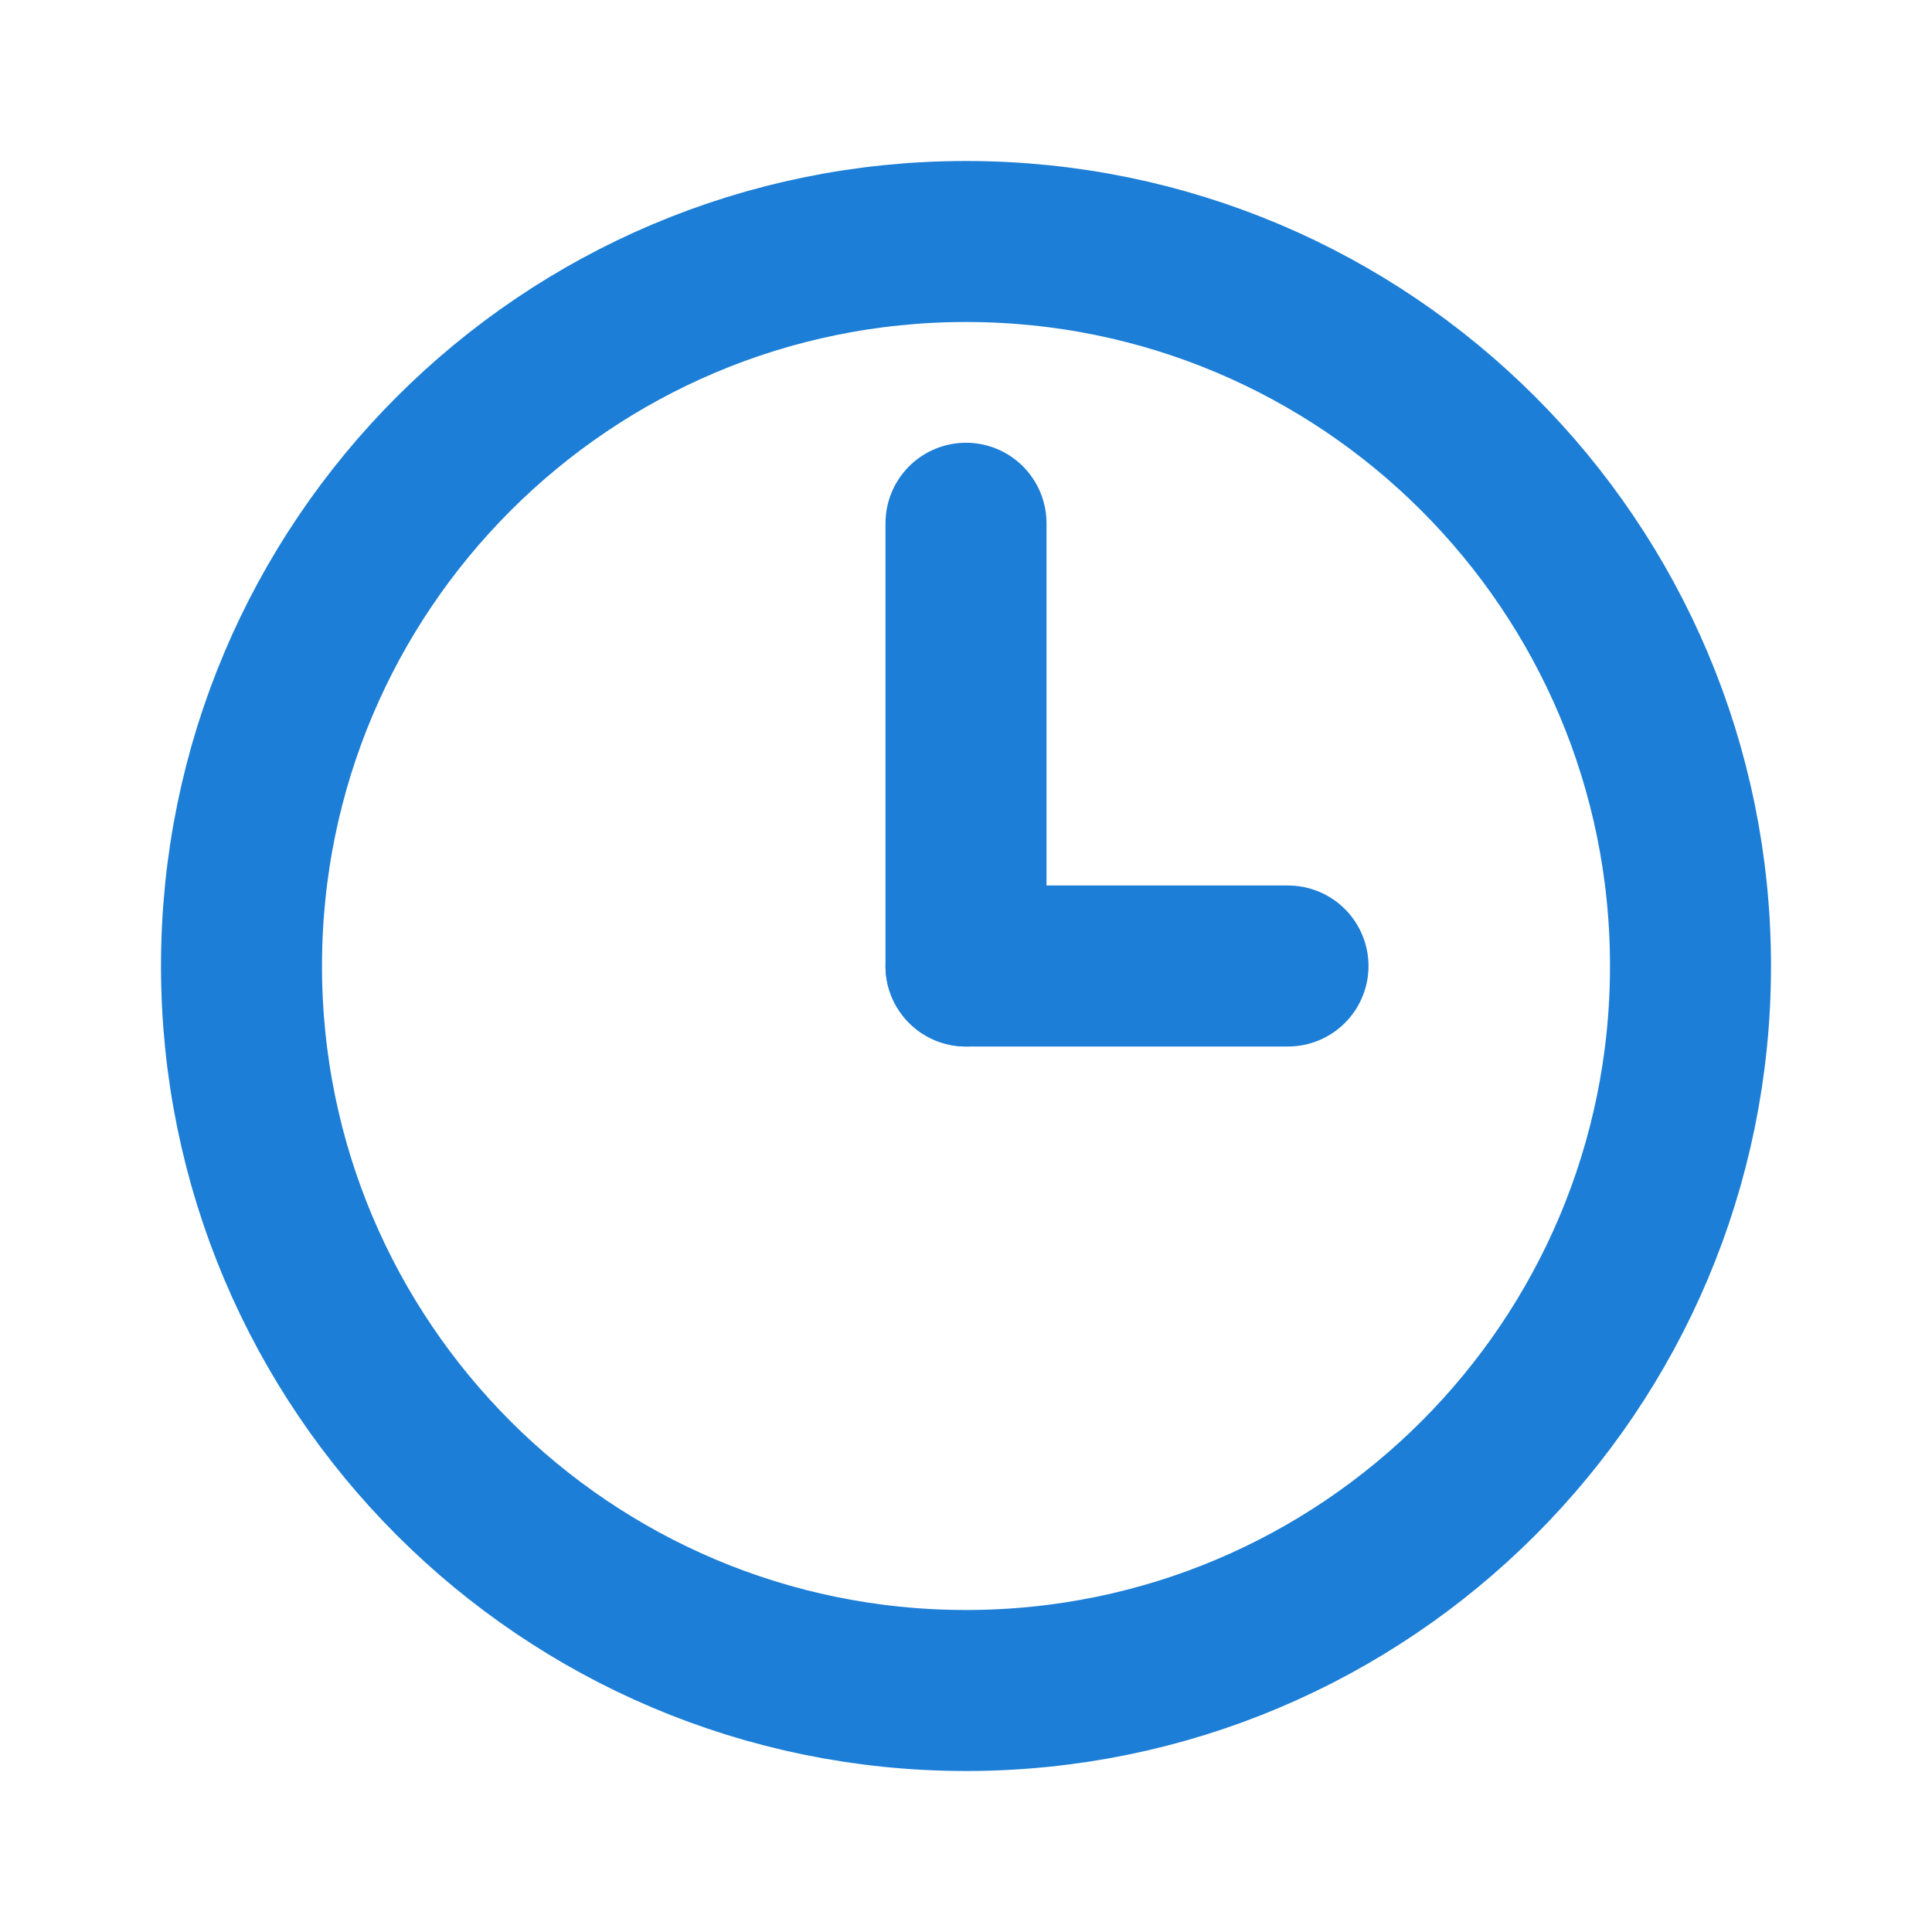
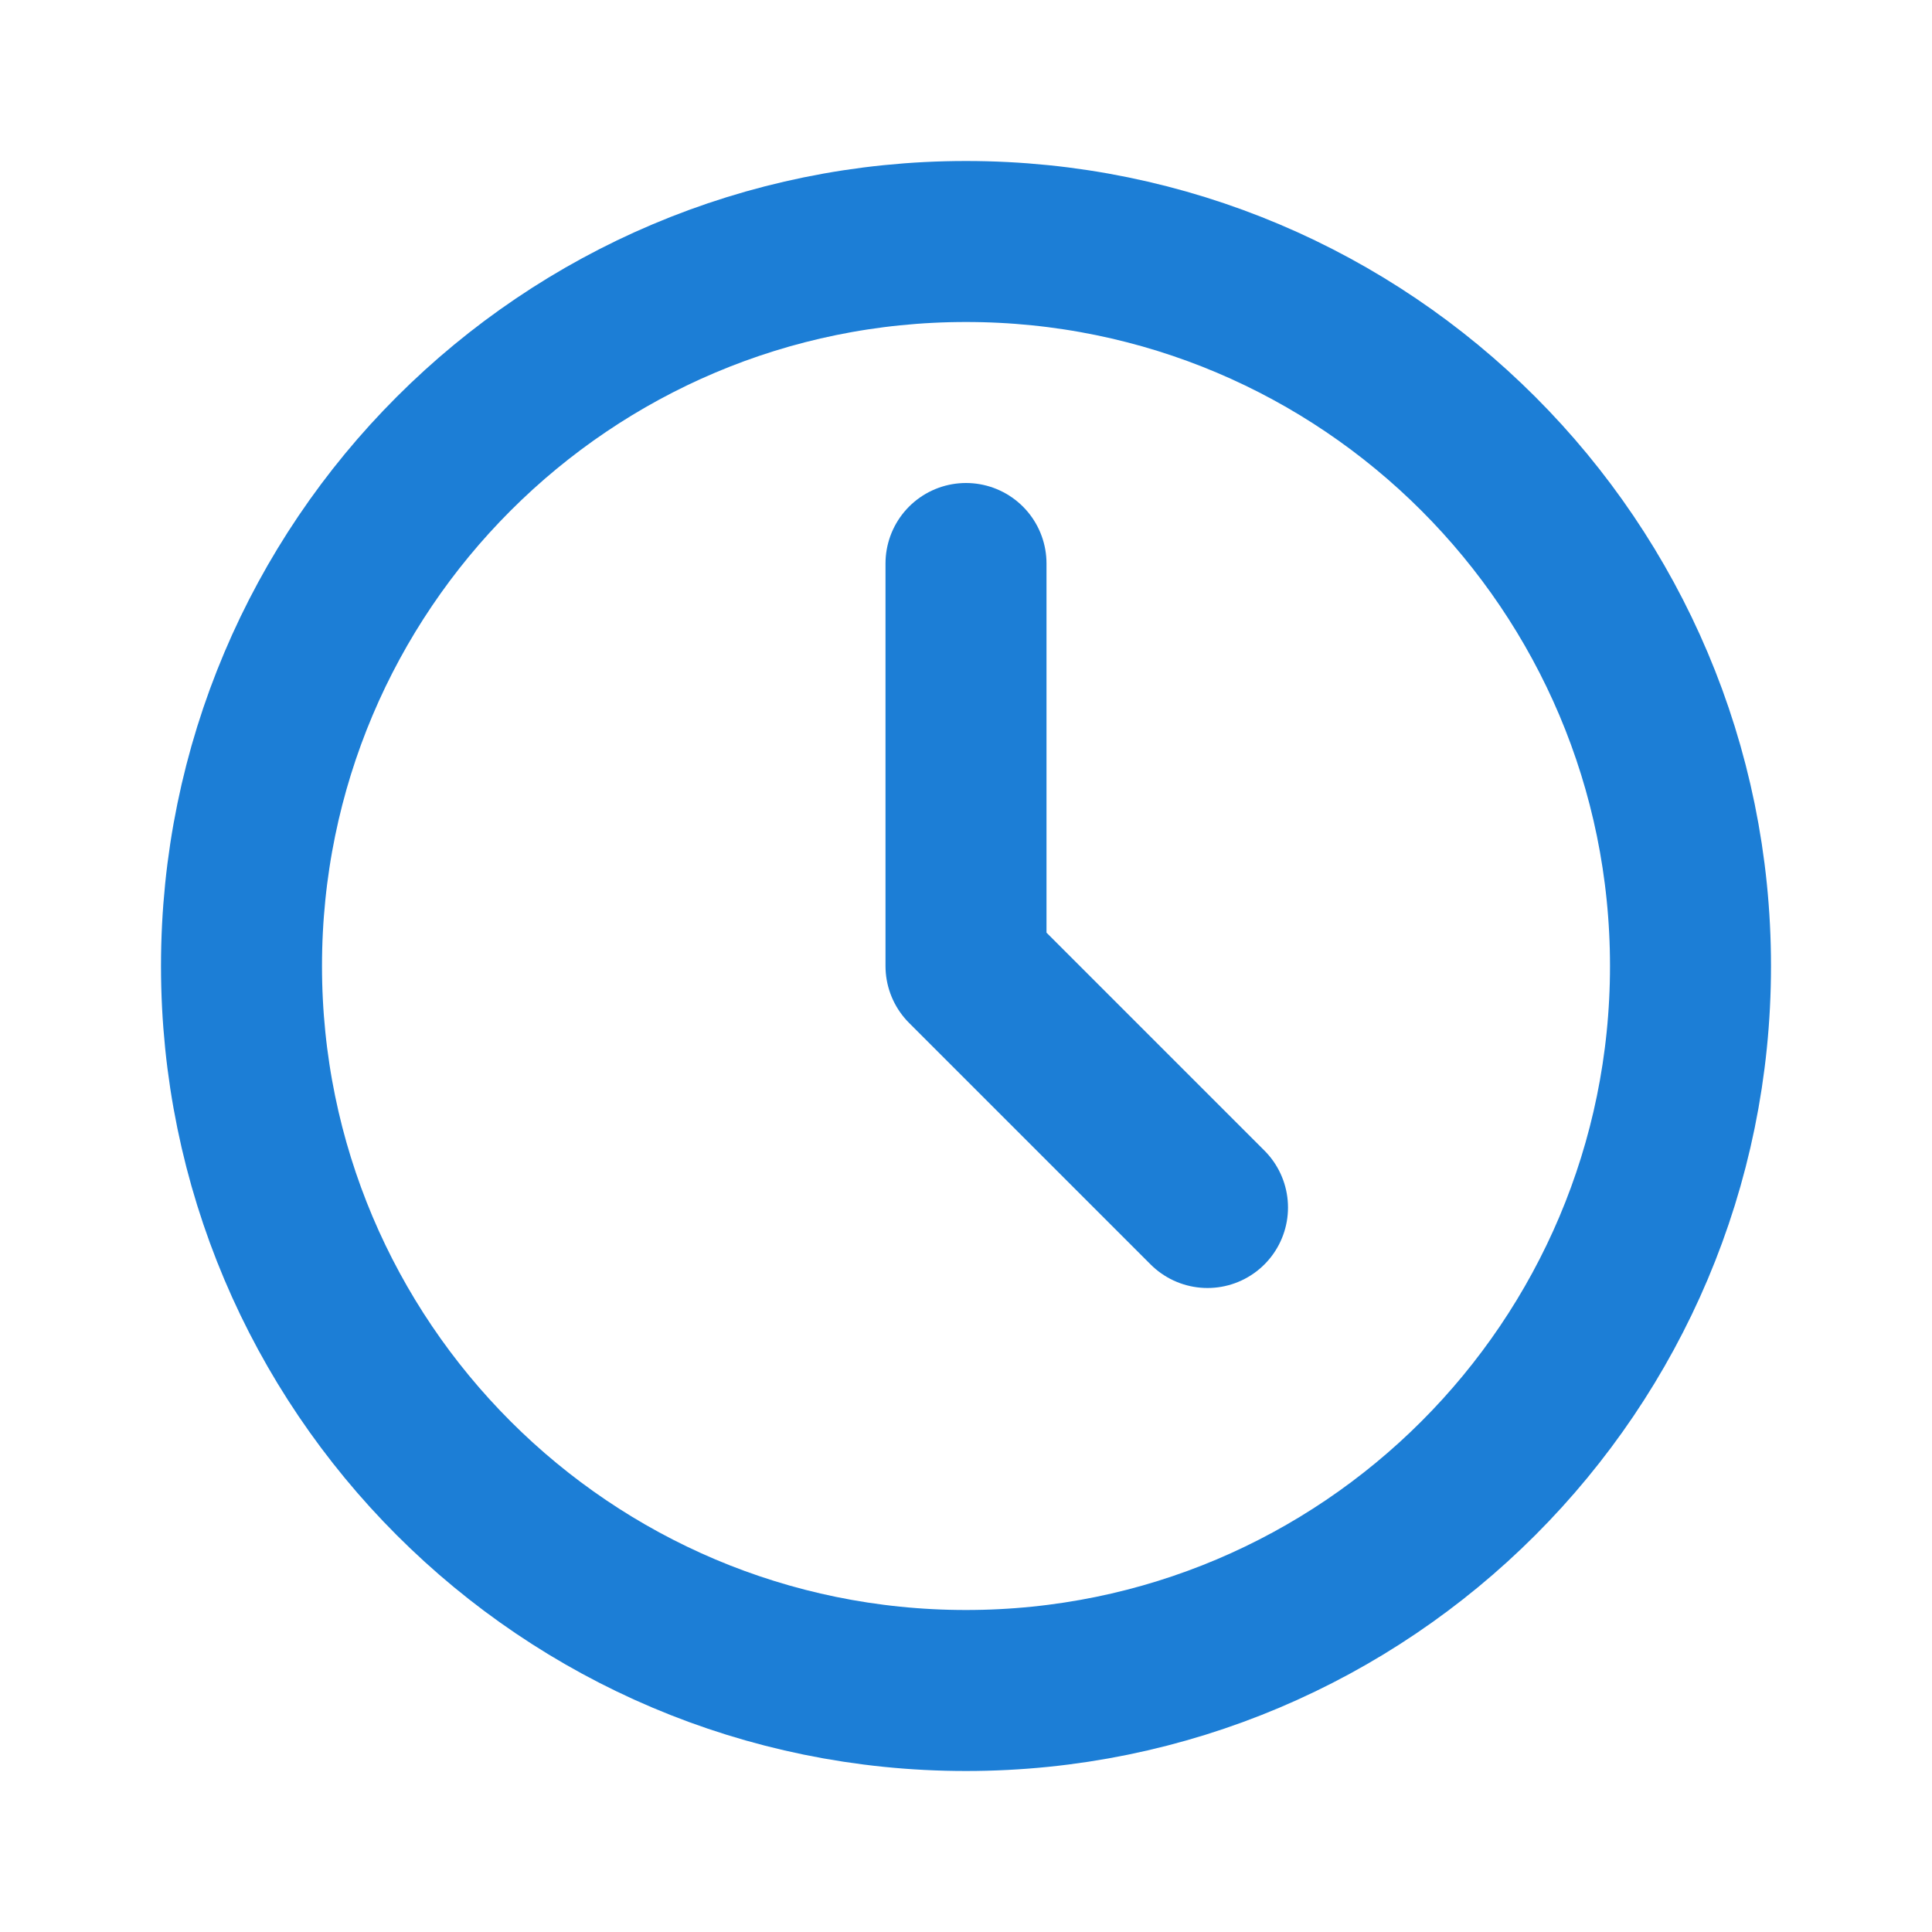
<svg xmlns="http://www.w3.org/2000/svg" width="24" height="24" viewBox="0 0 24 24" fill="none" stroke="#1c7ed6" stroke-width="2" stroke-linecap="round" stroke-linejoin="round" class="icon icon-tabler icons-tabler-outline icon-tabler-clock">
  <path stroke="none" d="M0 0h24v24H0z" fill="none" />
  <path d="M3 12a9 9 0 1 0 18 0a9 9 0 0 0 -18 0" />
-   <path d="M12 12L12 6.5" />
-   <path d="M12 12L16 12" />
+   <path d="M12 7v5l3 3" />
</svg>
